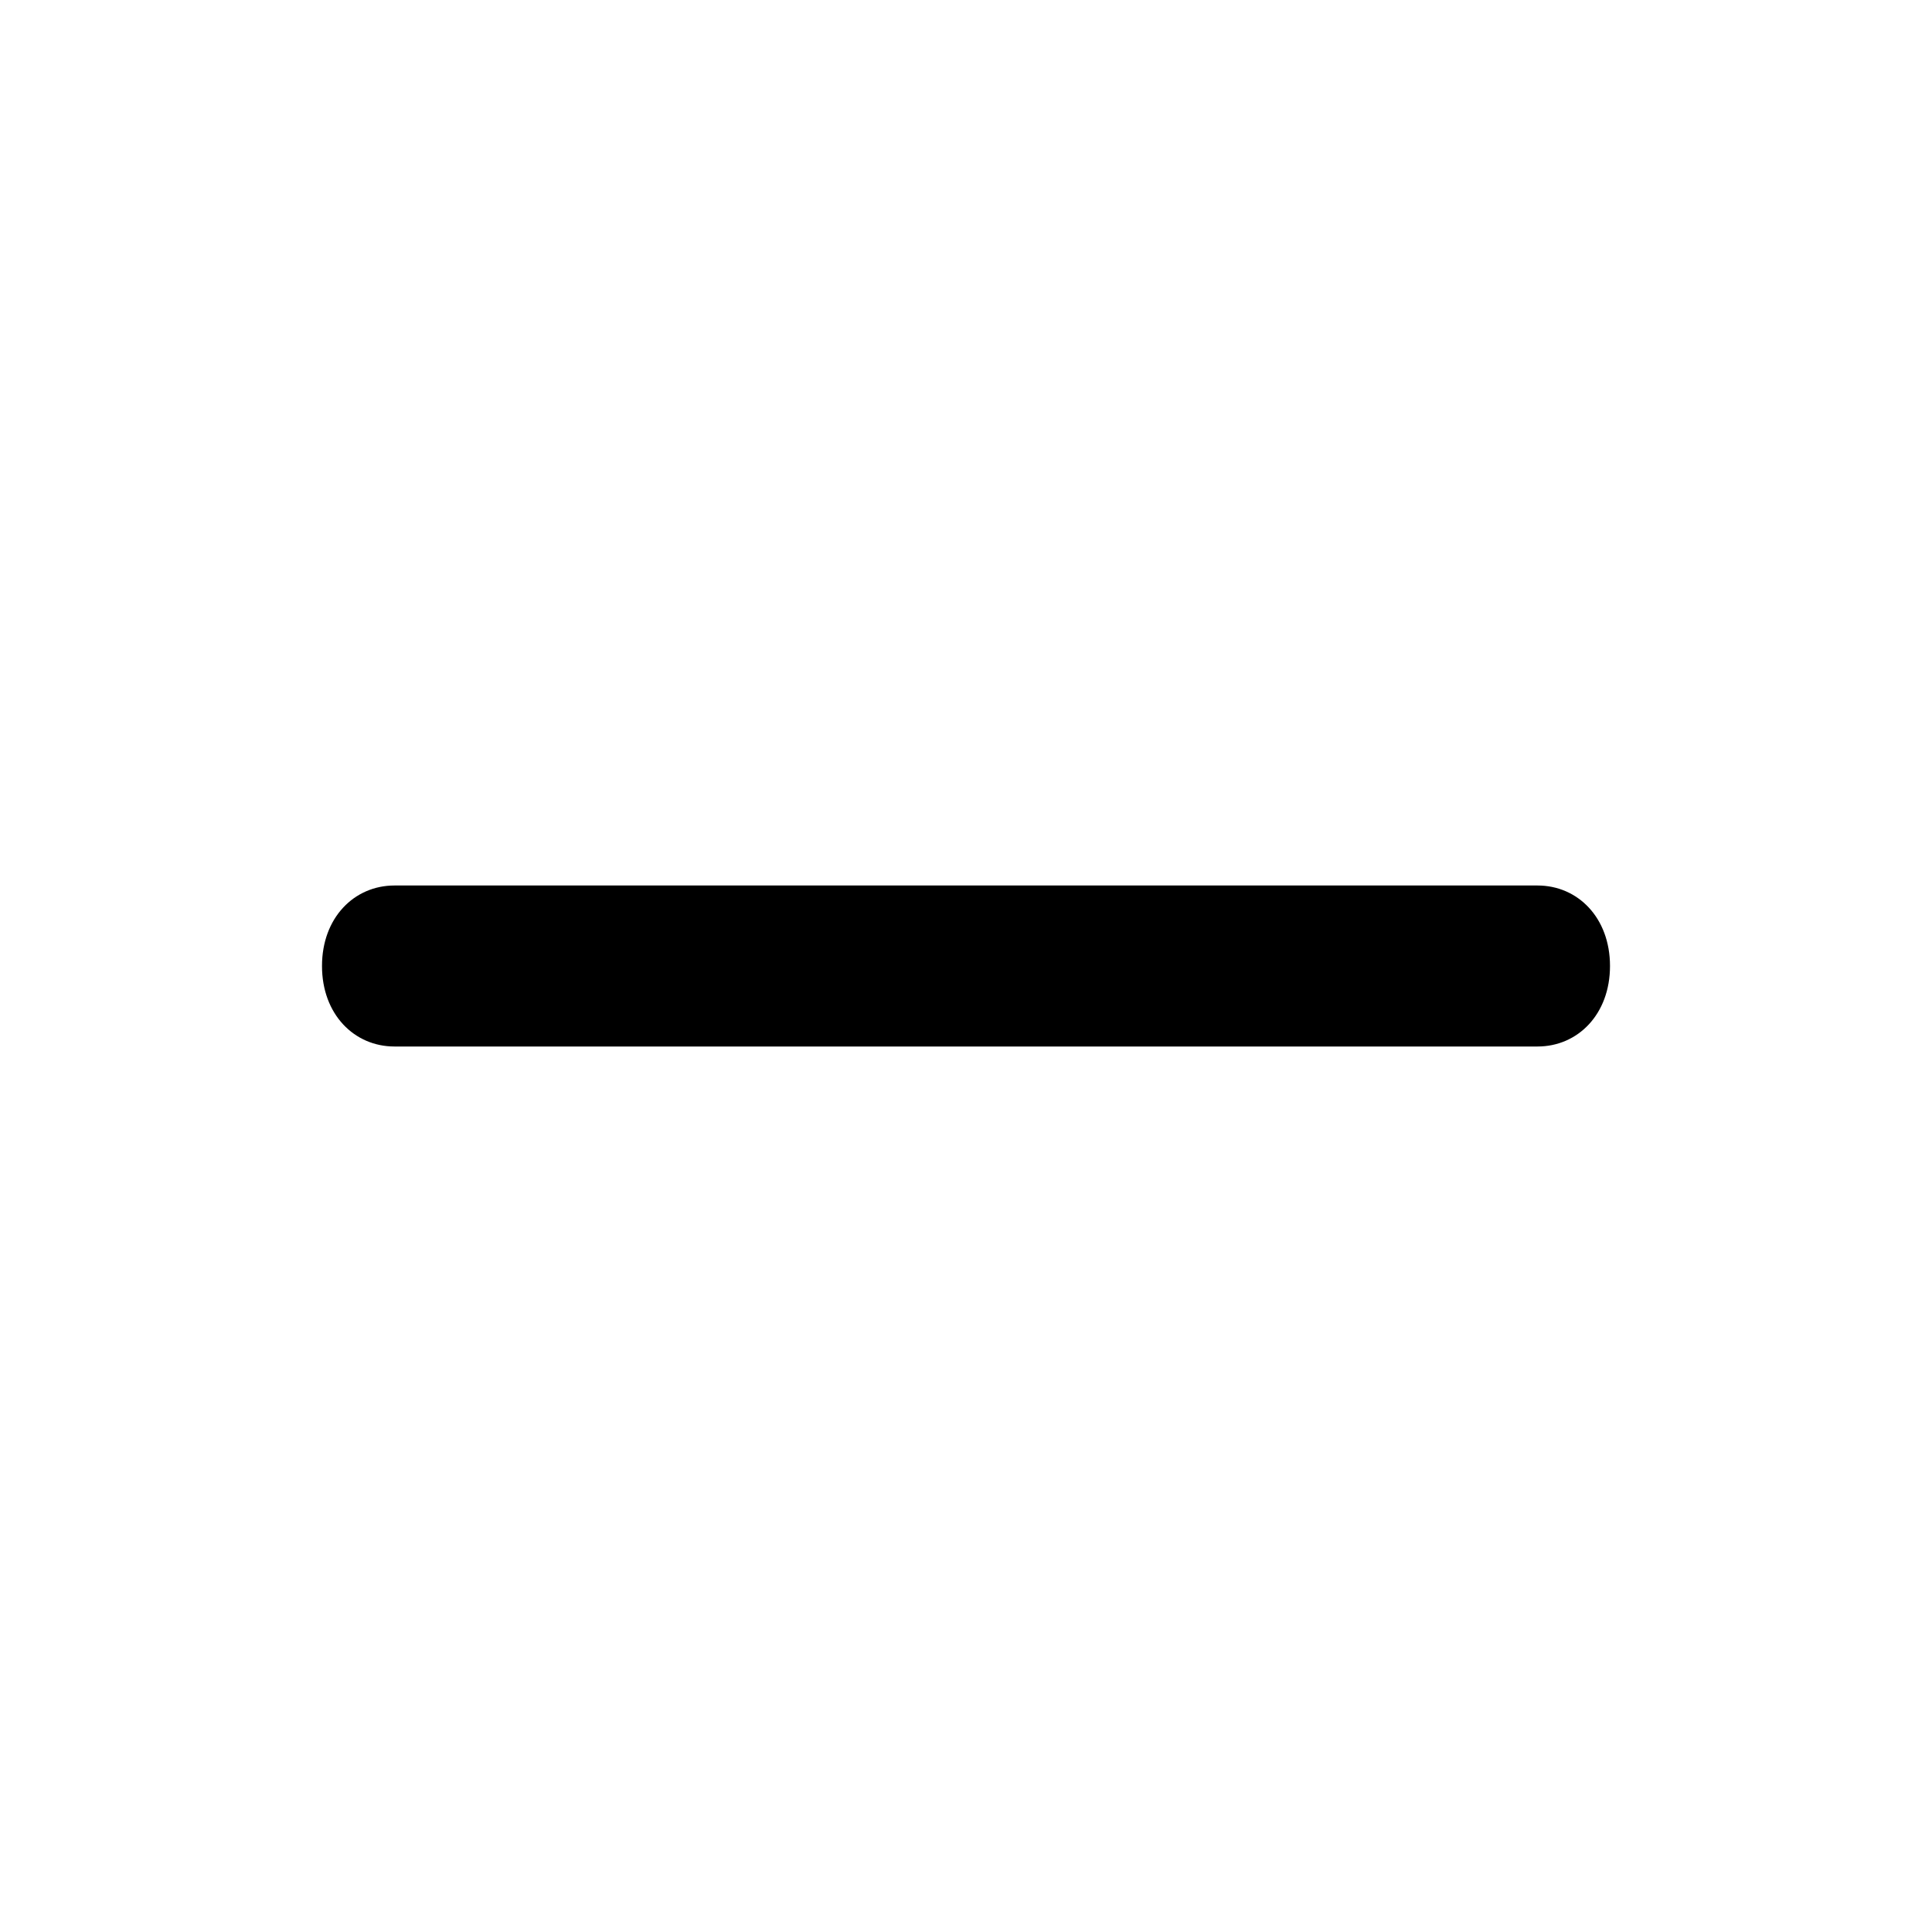
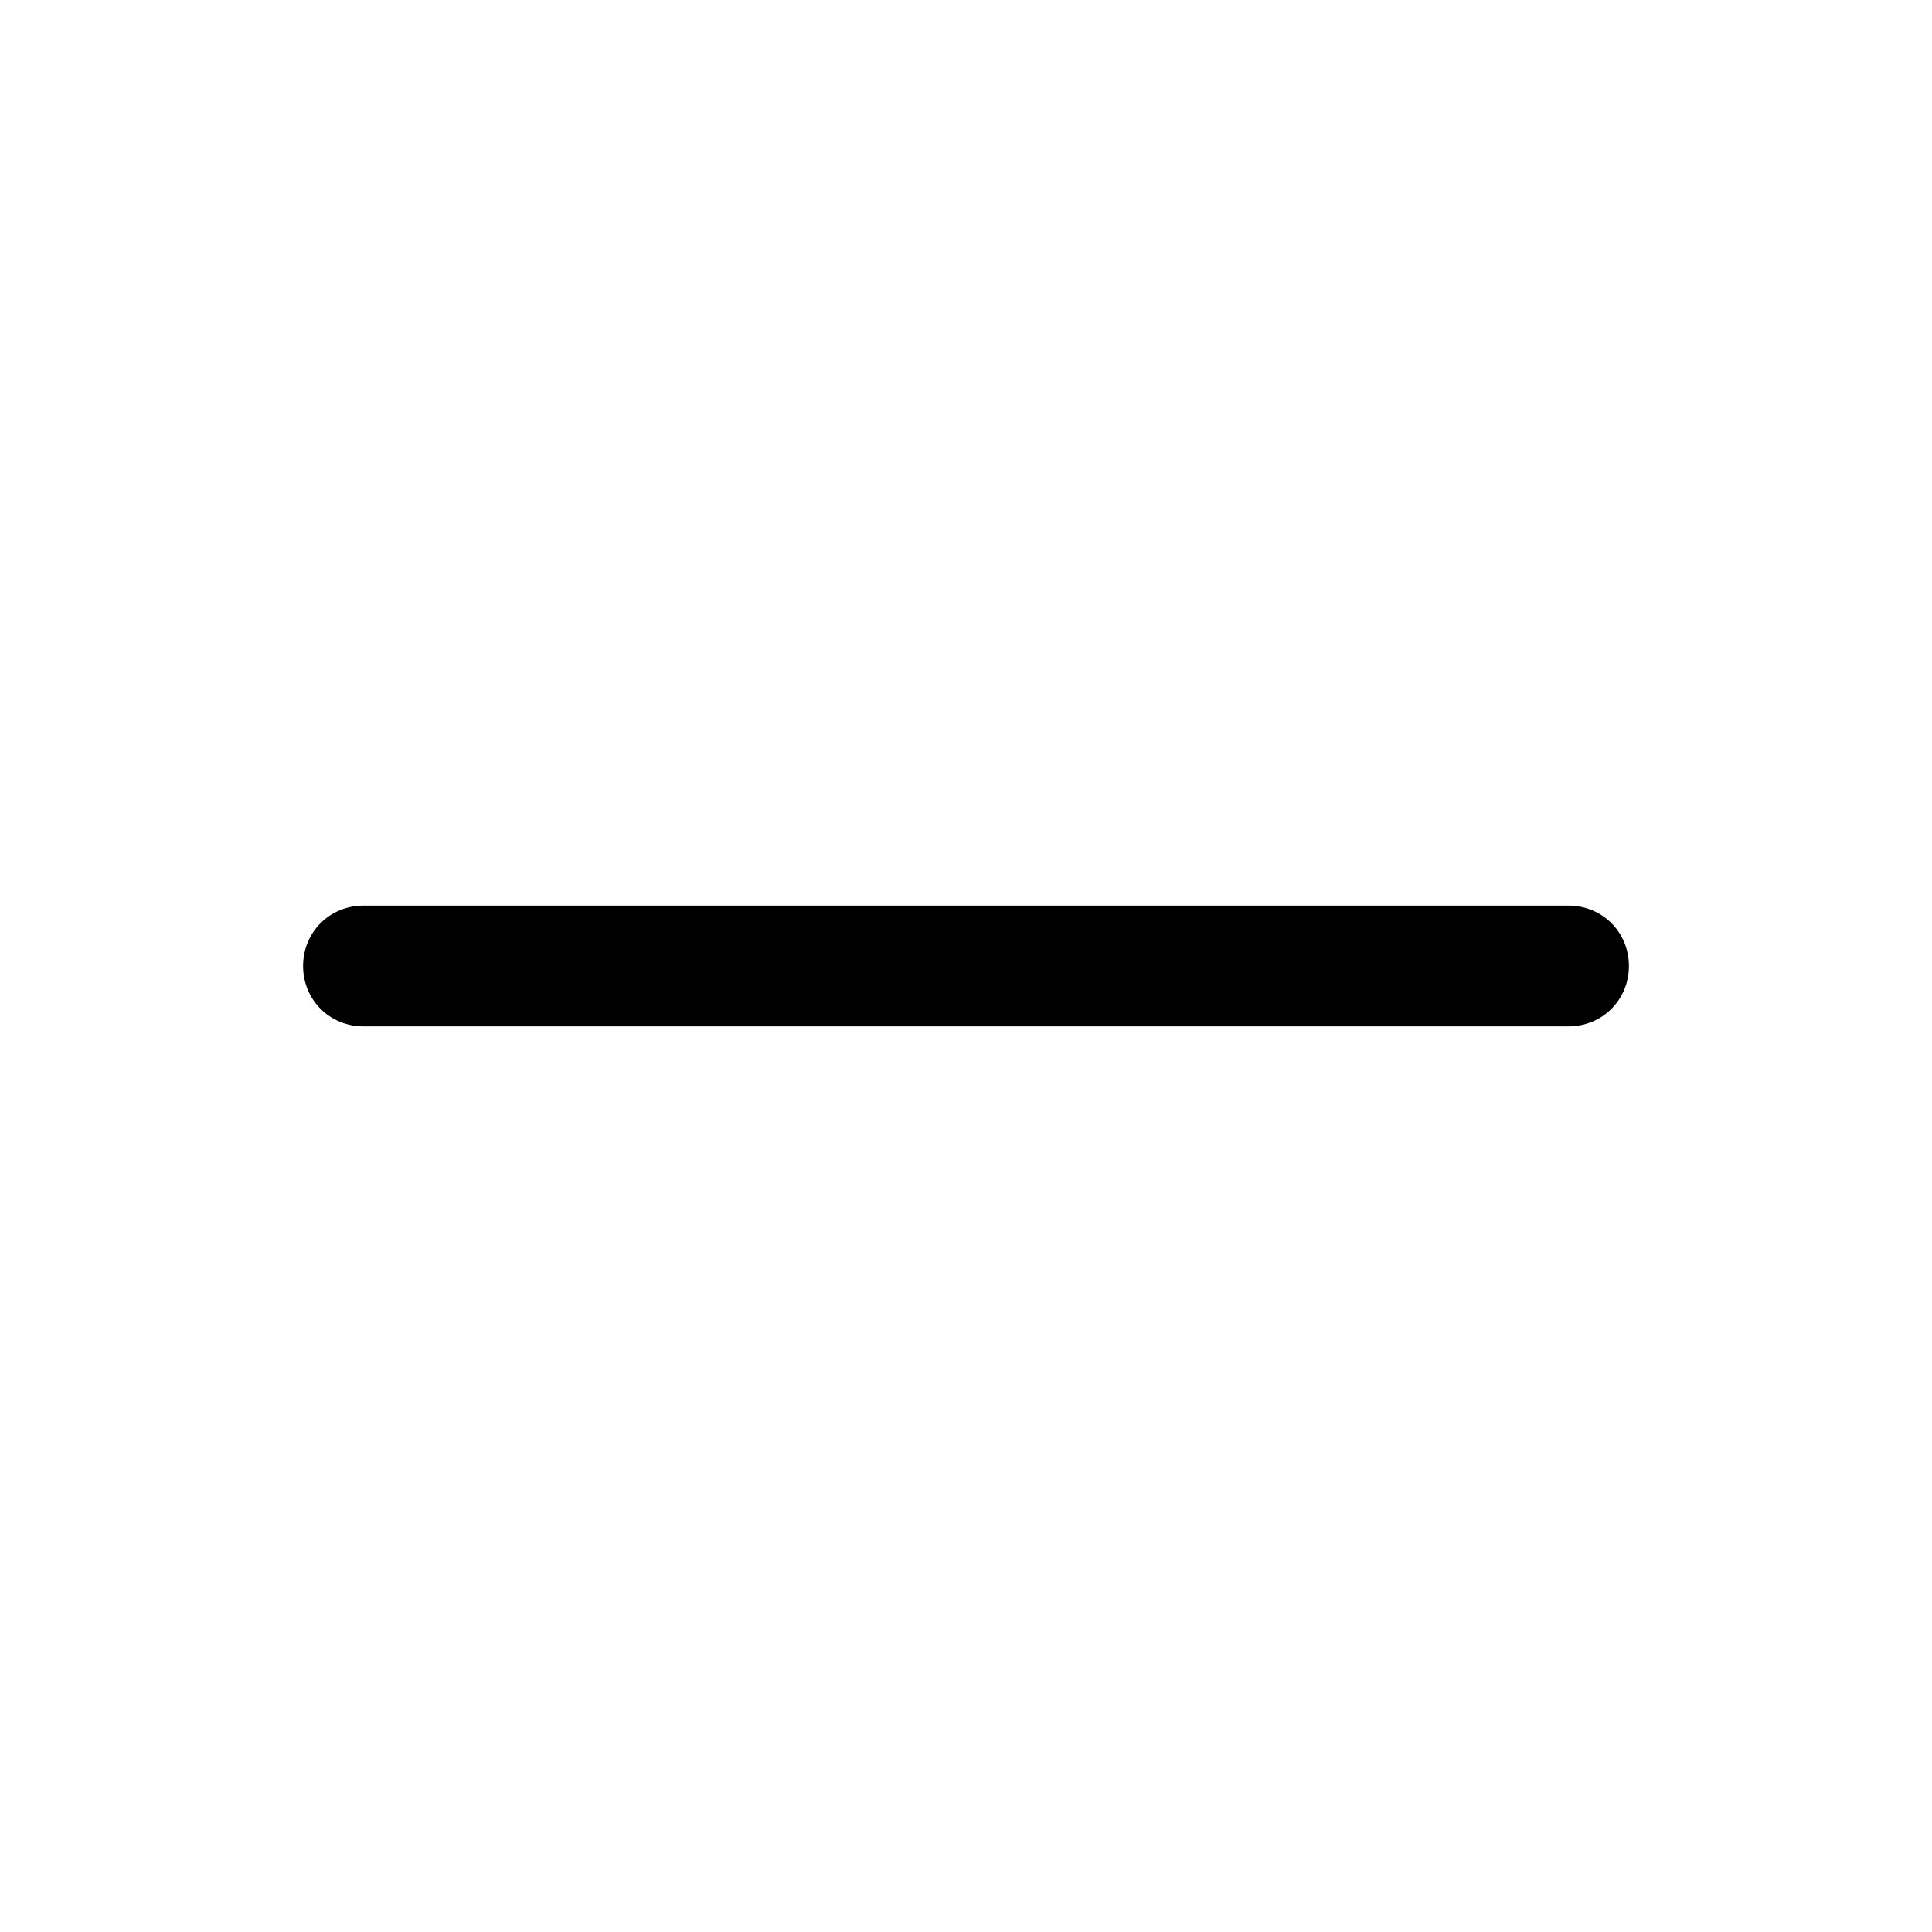
- <svg xmlns="http://www.w3.org/2000/svg" version="1.1" id="Layer_1" x="0px" y="0px" viewBox="0 0 24 24" xml:space="preserve">
-   <g id="Icon">
-     <g id="UI-icons-英文名" transform="translate(-417, -772)">
-       <g id="提示建议性图标" transform="translate(101, 761)">
-         <g id="minus" transform="translate(312, 0)">
-           <path id="Shape" class="st0" d="M23.1,24H8.9C8.4,24,8,23.6,8,23s0.4-1,0.9-1h14.2c0.5,0,0.9,0.4,0.9,1S23.6,24,23.1,24z" />
-         </g>
-       </g>
-     </g>
-   </g>
+ <svg xmlns="http://www.w3.org/2000/svg" version="1.1" id="图层_1" x="0px" y="0px" viewBox="0 0 16 16" style="enable-background:new 0 0 16 16;" xml:space="preserve">
+   <style type="text/css">
+ 	.st0{fill:none;}
+ </style>
+   <rect id="size" class="st0" />
+   <path id="直线-14备份" d="M12.99,7.5c0.28,0,0.5,0.22,0.5,0.5c0,0.28-0.22,0.5-0.5,0.5H3.01c-0.28,0-0.5-0.22-0.5-0.5  c0-0.28,0.22-0.5,0.5-0.5H12.99z" />
</svg>
